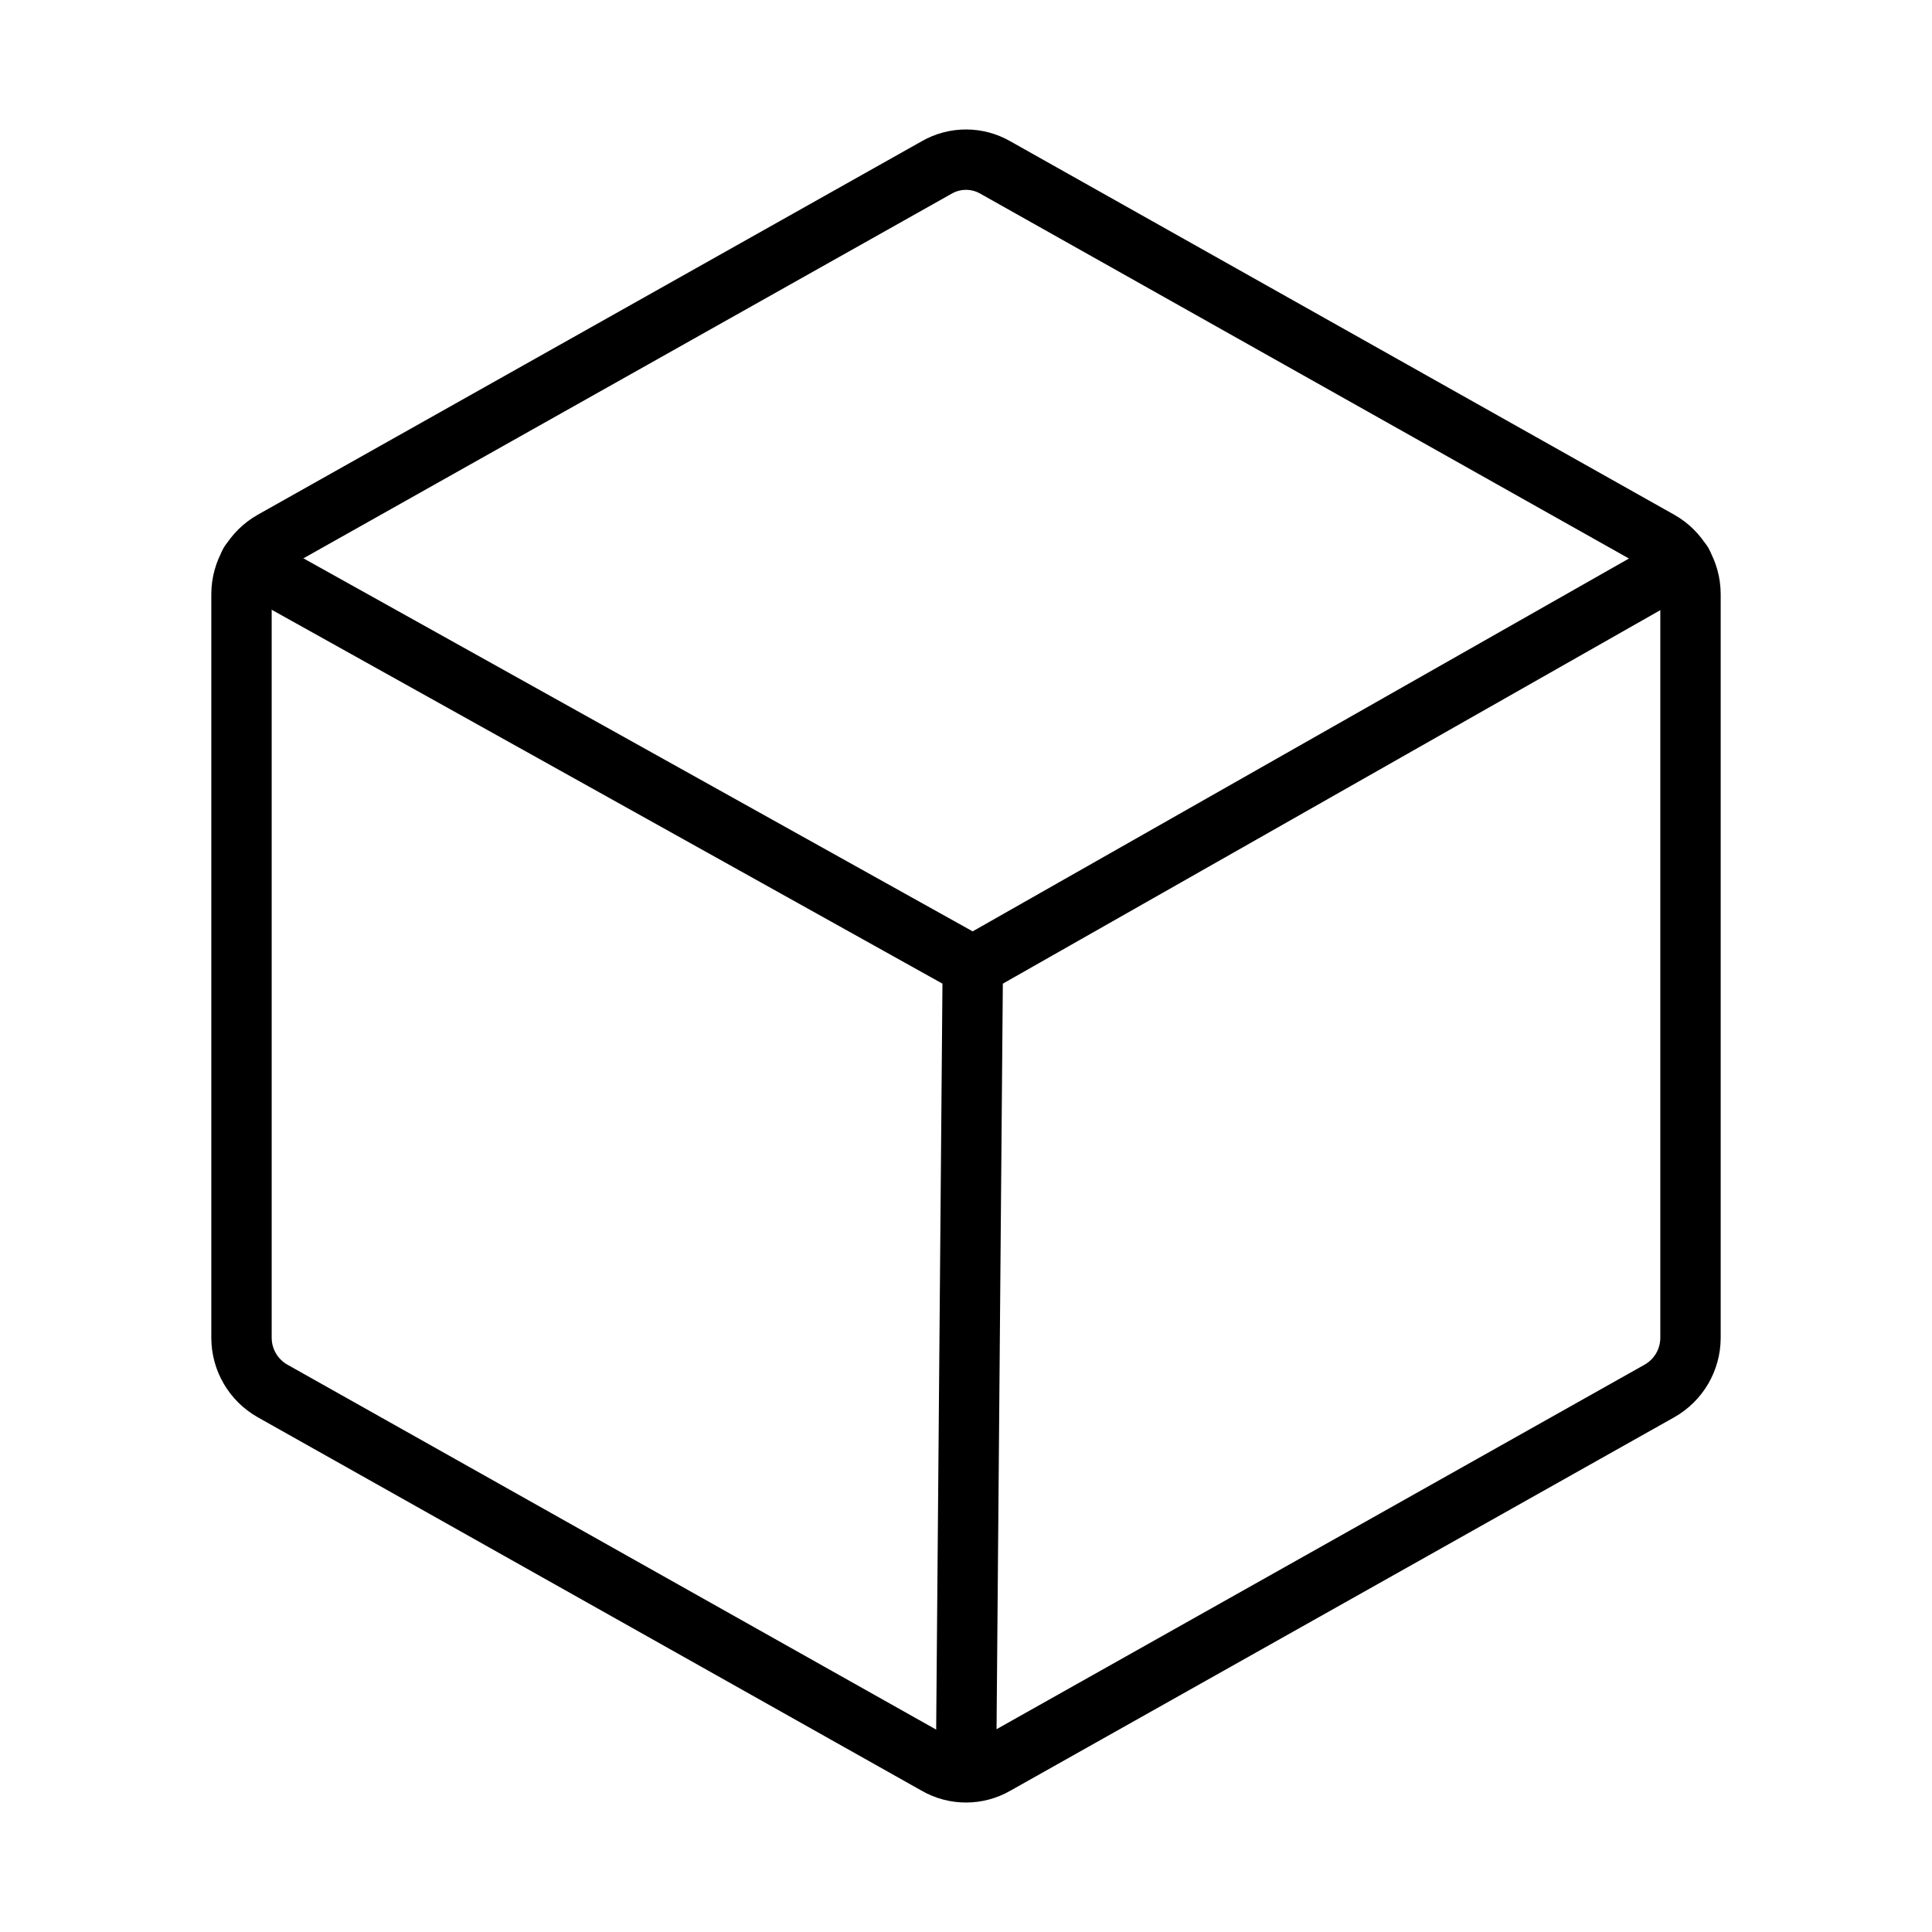
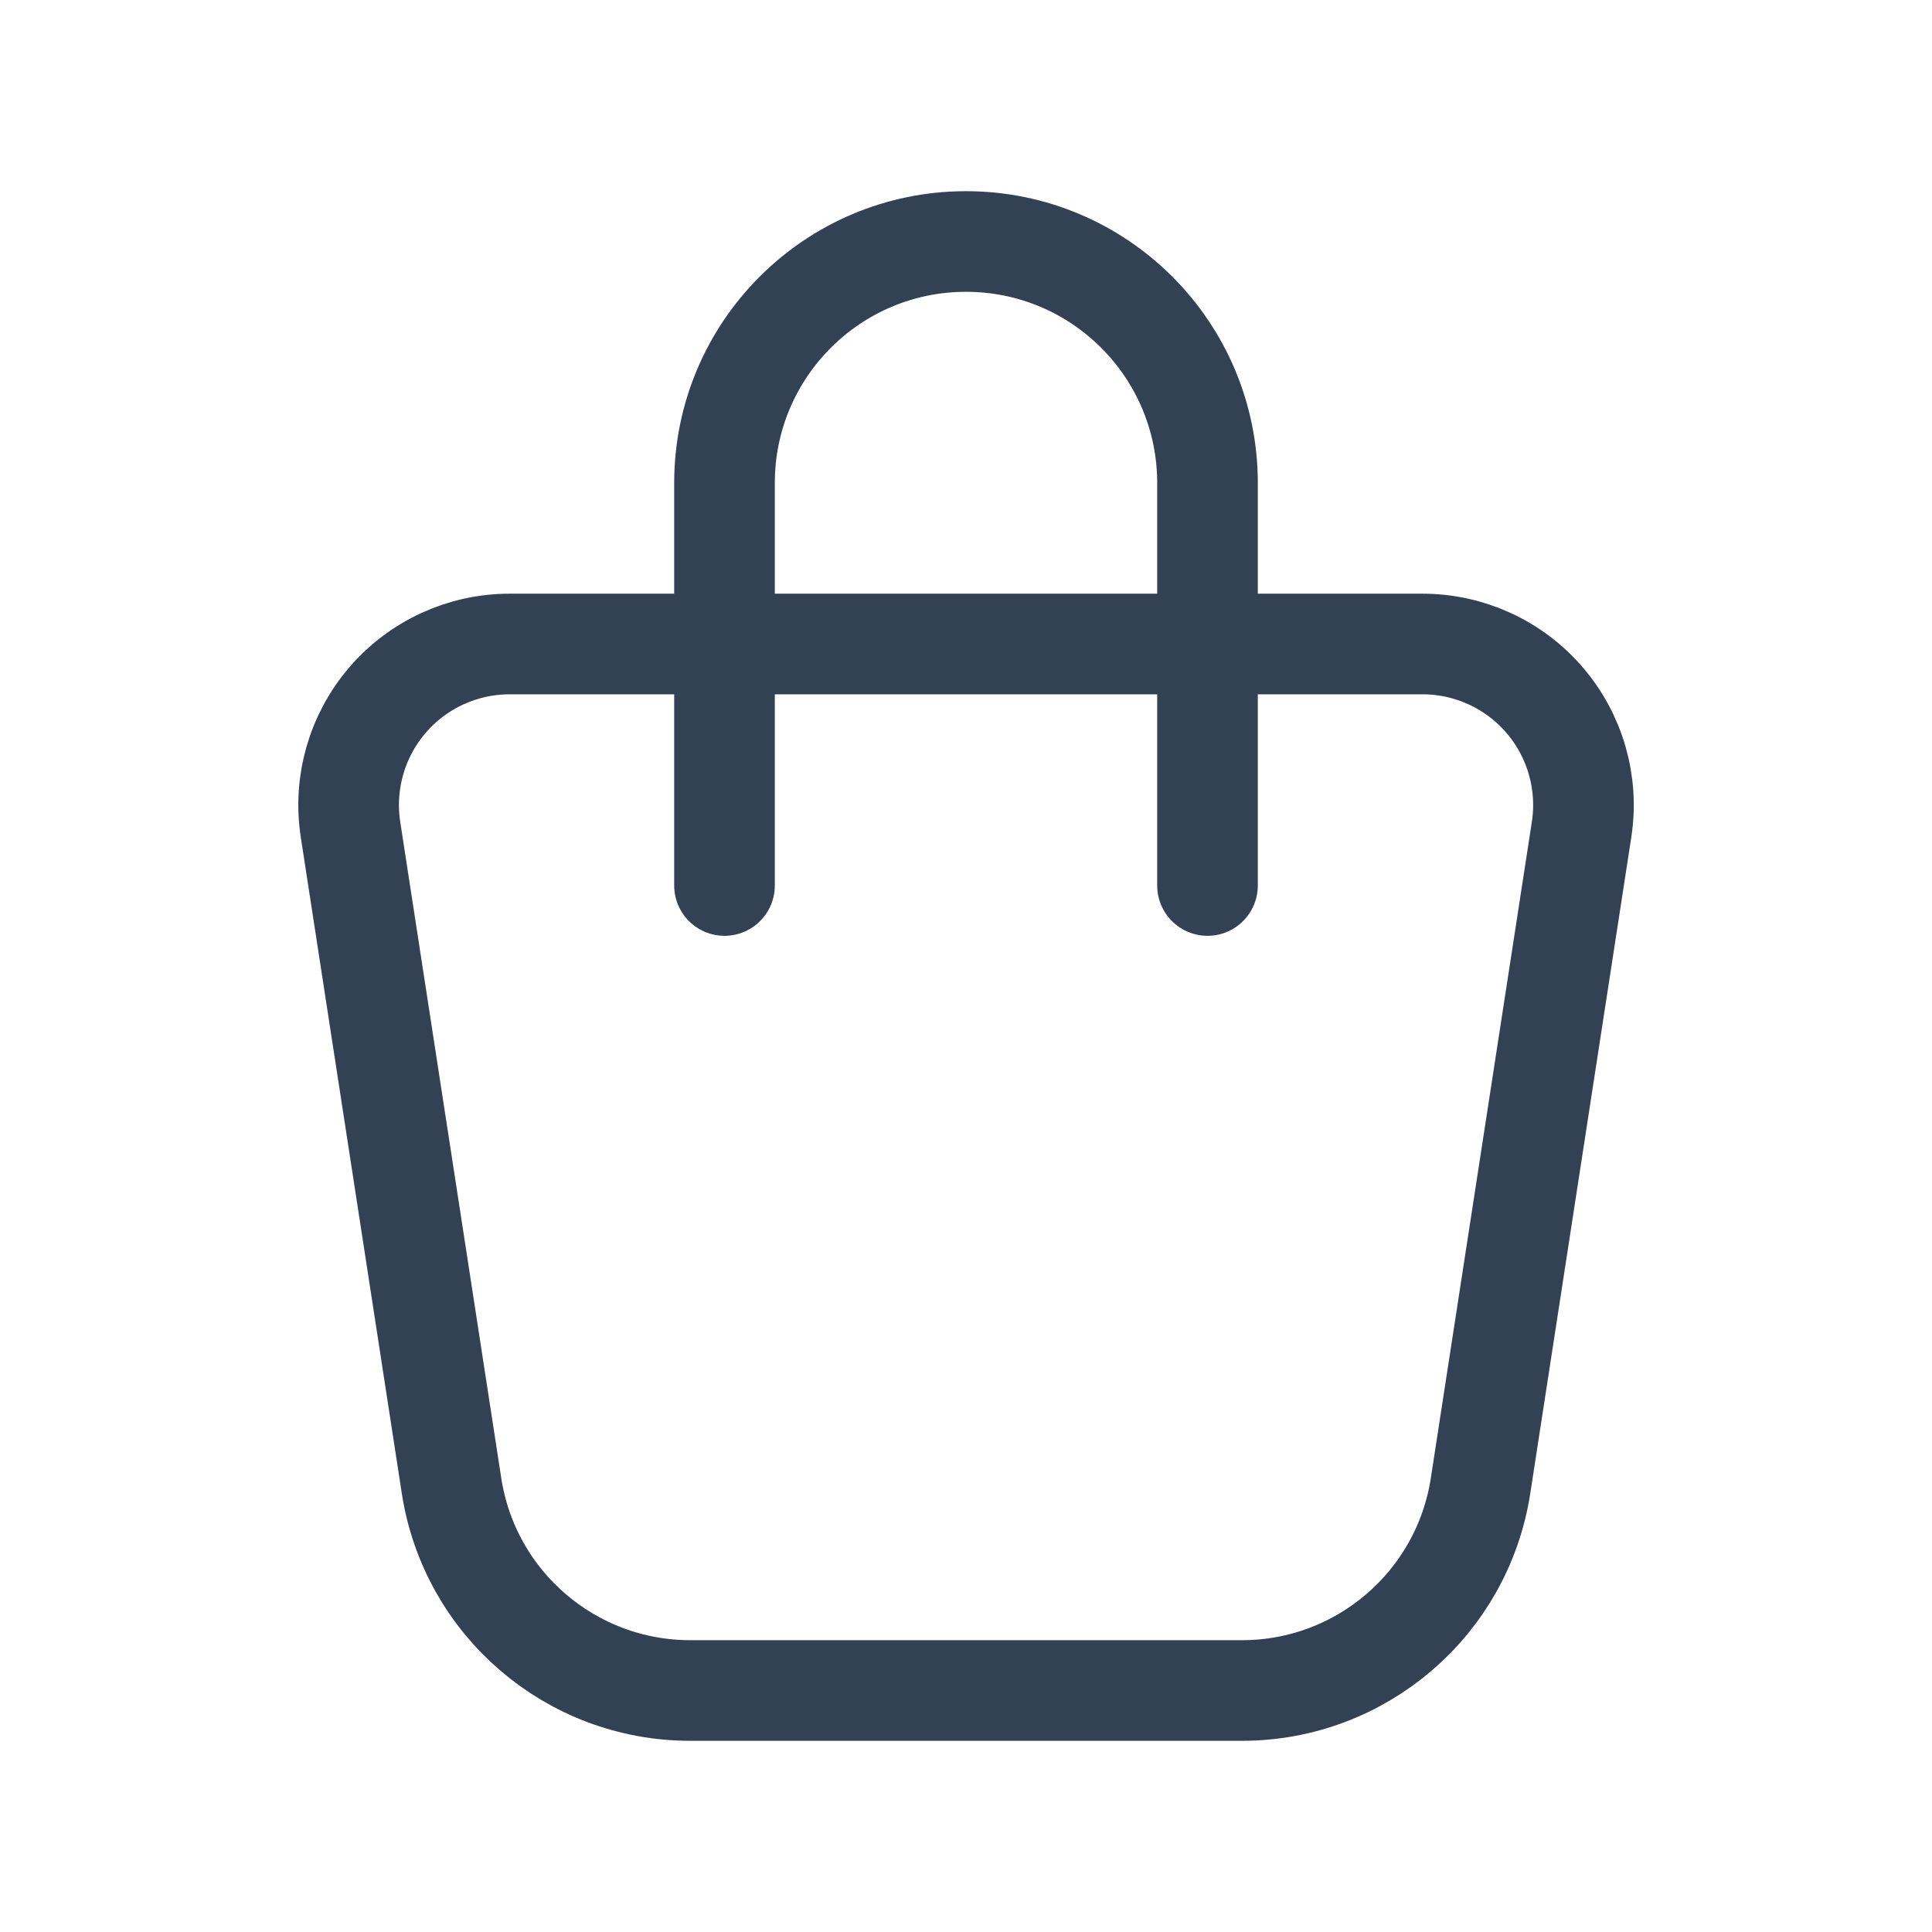
- <svg xmlns="http://www.w3.org/2000/svg" viewBox="0 0 256 256">
-   <rect fill="none" height="256" width="256" />
-   <path d="M224,177.3V78.7a8.1,8.1,0,0,0-4.1-7l-88-49.5a7.8,7.8,0,0,0-7.8,0l-88,49.5a8.1,8.1,0,0,0-4.1,7v98.6a8.1,8.1,0,0,0,4.1,7l88,49.5a7.8,7.8,0,0,0,7.8,0l88-49.5A8.1,8.1,0,0,0,224,177.3Z" fill="none" stroke="#000" stroke-linecap="round" stroke-linejoin="round" stroke-width="8" />
-   <polyline fill="none" points="222.9 74.6 128.9 128 33.1 74.6" stroke="#000" stroke-linecap="round" stroke-linejoin="round" stroke-width="8" />
-   <line fill="none" stroke="#000" stroke-linecap="round" stroke-linejoin="round" stroke-width="8" x1="128.9" x2="128" y1="128" y2="234.8" />
+ <svg xmlns="http://www.w3.org/2000/svg" width="512" height="512" viewBox="0 0 24 24" role="img" aria-label="products">
+   <g fill="none" stroke="#334155" stroke-width="1.25" stroke-linecap="round" stroke-linejoin="round">
+     <path d="M6.331 8h11.339a2 2 0 0 1 1.977 2.304l-1.255 8.152a3 3 0 0 1 -2.966 2.544h-6.852a3 3 0 0 1 -2.965 -2.544l-1.255 -8.152a2 2 0 0 1 1.977 -2.304" />
+     <path d="M9 11v-5a3 3 0 0 1 6 0v5" />
+   </g>
</svg>
